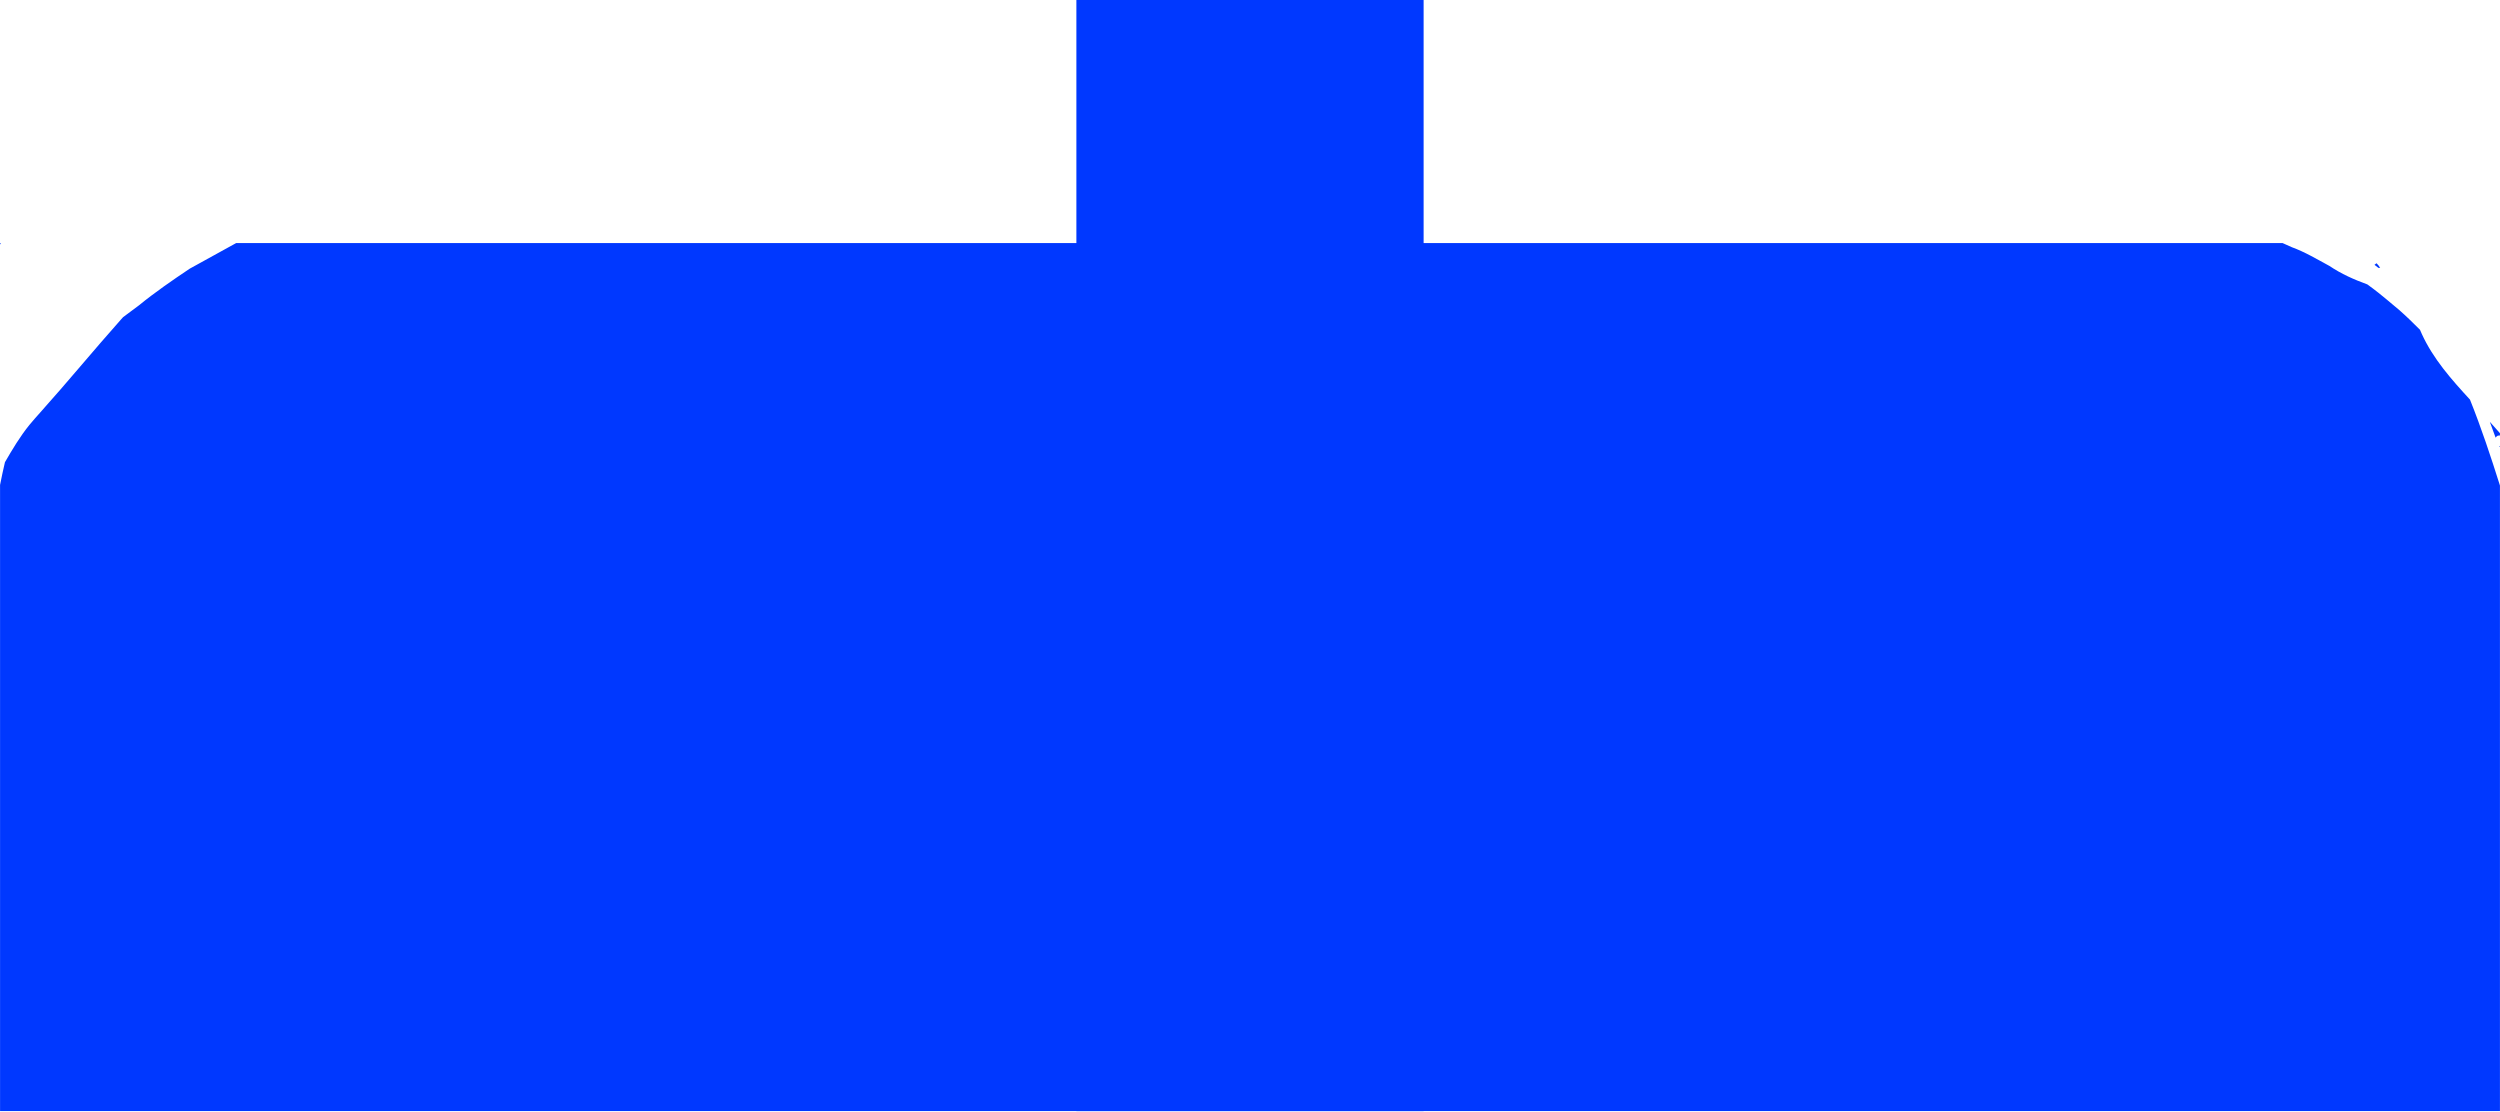
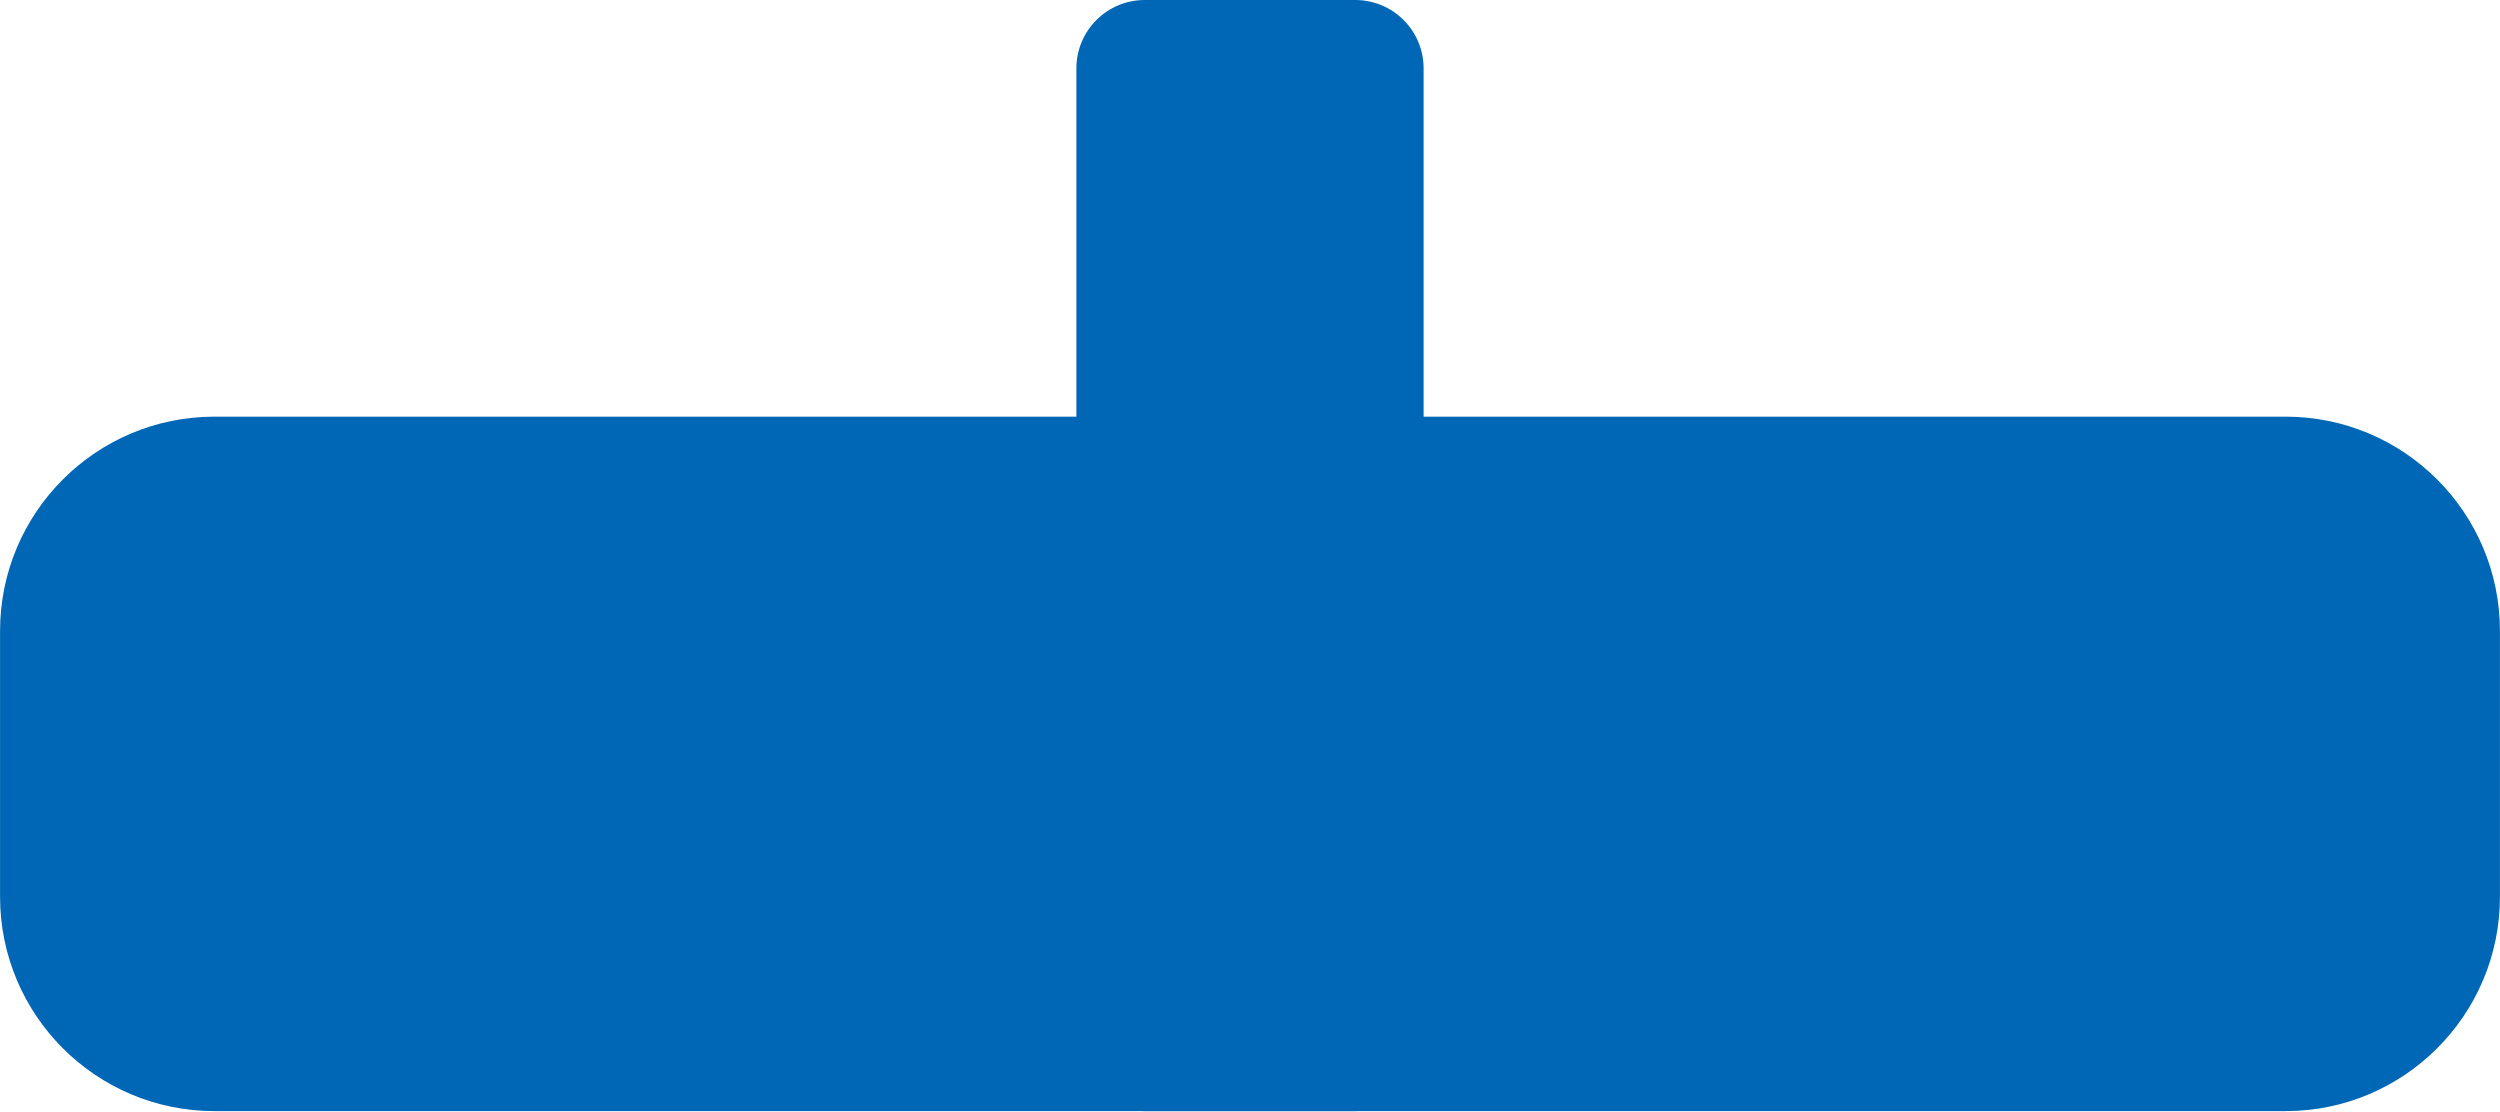
<svg xmlns="http://www.w3.org/2000/svg" width="72" height="32" viewBox="0 0 19.05 8.467" version="1.1" id="svg2688">
  <defs id="defs2685">
    <linearGradient id="linearGradient3075">
      <stop style="stop-color:#000000;stop-opacity:1;" offset="0" id="stop3073" />
    </linearGradient>
  </defs>
  <g id="layer2" style="display:inline">
-     <g id="g3072" transform="translate(-0.02325886,0.06573351)">
-       <g id="g3067">
-         <circle style="fill:#ff0000;fill-opacity:1;stroke:none;stroke-width:1.481;stroke-opacity:1;paint-order:fill markers stroke" id="path6258" cx="9.548" cy="5.226" r="2.646" />
-         <path style="fill:#000000;fill-opacity:1;stroke:none;stroke-width:3;stroke-miterlimit:4;stroke-dasharray:none;stroke-opacity:1;paint-order:fill markers stroke" id="path7417" d="m 19.183,15.942 -2.427,-1.383 -2.515,1.215 0.565,-2.735 -1.933,-2.016 2.776,-0.308 1.32,-2.461 1.151,2.545 2.749,0.495 -2.065,1.881 z" transform="matrix(0.5294348,0,0,0.5506299,0.6163671,-1.699993)" />
-       </g>
-     </g>
+     <rect style="fill:#0067b6;fill-opacity:1;stroke-width:0.795;paint-order:fill markers stroke" id="rect1444" width="19.05" height="5.292" x="7.6293946e-07" y="3.175" ry="1.634" />
+     <rect style="fill:#0067b6;fill-opacity:1;stroke-width:0.845;paint-order:fill markers stroke" id="rect1958" width="2.646" height="8.467" x="8.202" y="0" ry="0.521" />
  </g>
-   <g id="layer1">
-     <path id="rect843" style="fill:#0038ff;fill-opacity:1;stroke-width:3.133;paint-order:fill markers stroke" transform="scale(0.2645833)" d="m 0,7 v 0.045 C 0.008,7.03 0.016,7.015 0.023,7 Z M 6.801,7 C 6.356,7.248 5.909,7.492 5.463,7.738 4.963,8.073 4.468,8.413 4.002,8.793 3.85,8.907 3.696,9.02 3.543,9.135 3.52,9.16 3.497,9.186 3.475,9.211 2.692,10.091 1.946,11.001 1.16,11.877 1.055,11.997 0.946,12.114 0.846,12.238 0.575,12.572 0.356,12.941 0.141,13.312 0.09,13.53 0.043,13.748 0,13.967 V 32 H 72 V 13.984 C 71.737,13.151 71.462,12.32 71.137,11.51 70.604,10.929 70.079,10.34 69.748,9.615 69.73,9.572 69.714,9.538 69.697,9.498 69.503,9.303 69.305,9.11 69.098,8.928 68.497,8.421 68.41,8.359 68.18,8.191 67.8,8.053 67.43,7.889 67.09,7.66 66.734,7.468 66.386,7.258 66.004,7.119 65.915,7.08 65.827,7.041 65.738,7 Z M 68.445,7.582 c -0.017,0.015 -0.036,0.031 -0.059,0.045 0.038,0.029 0.076,0.058 0.113,0.088 h 0.002 c 0.016,1.697e-4 0.033,7.855e-4 0.049,0 -0.03,-0.048 -0.063,-0.093 -0.104,-0.133 z m 3.262,4.564 c 0.058,0.152 0.112,0.306 0.168,0.459 0.01,-0.013 0.021,-0.027 0.033,-0.039 0.023,-0.022 0.058,-0.023 0.092,-0.025 v -0.064 c -0.039,-0.042 -0.174,-0.196 -0.293,-0.33 z m 0.275,0.703 c -7e-5,0.004 -1.22e-4,0.011 0.002,0.021 0.007,-2.16e-4 0.011,-7.5e-5 0.016,0 v -0.012 c -0.011,-0.01 -0.017,-0.015 -0.018,-0.01 z" />
-     <rect style="fill:#0038ff;fill-opacity:1;stroke-width:1.42;paint-order:fill markers stroke" id="rect2981" width="2.646" height="8.467" x="8.202" y="0" />
-   </g>
+   <g id="layer1" />
</svg>
